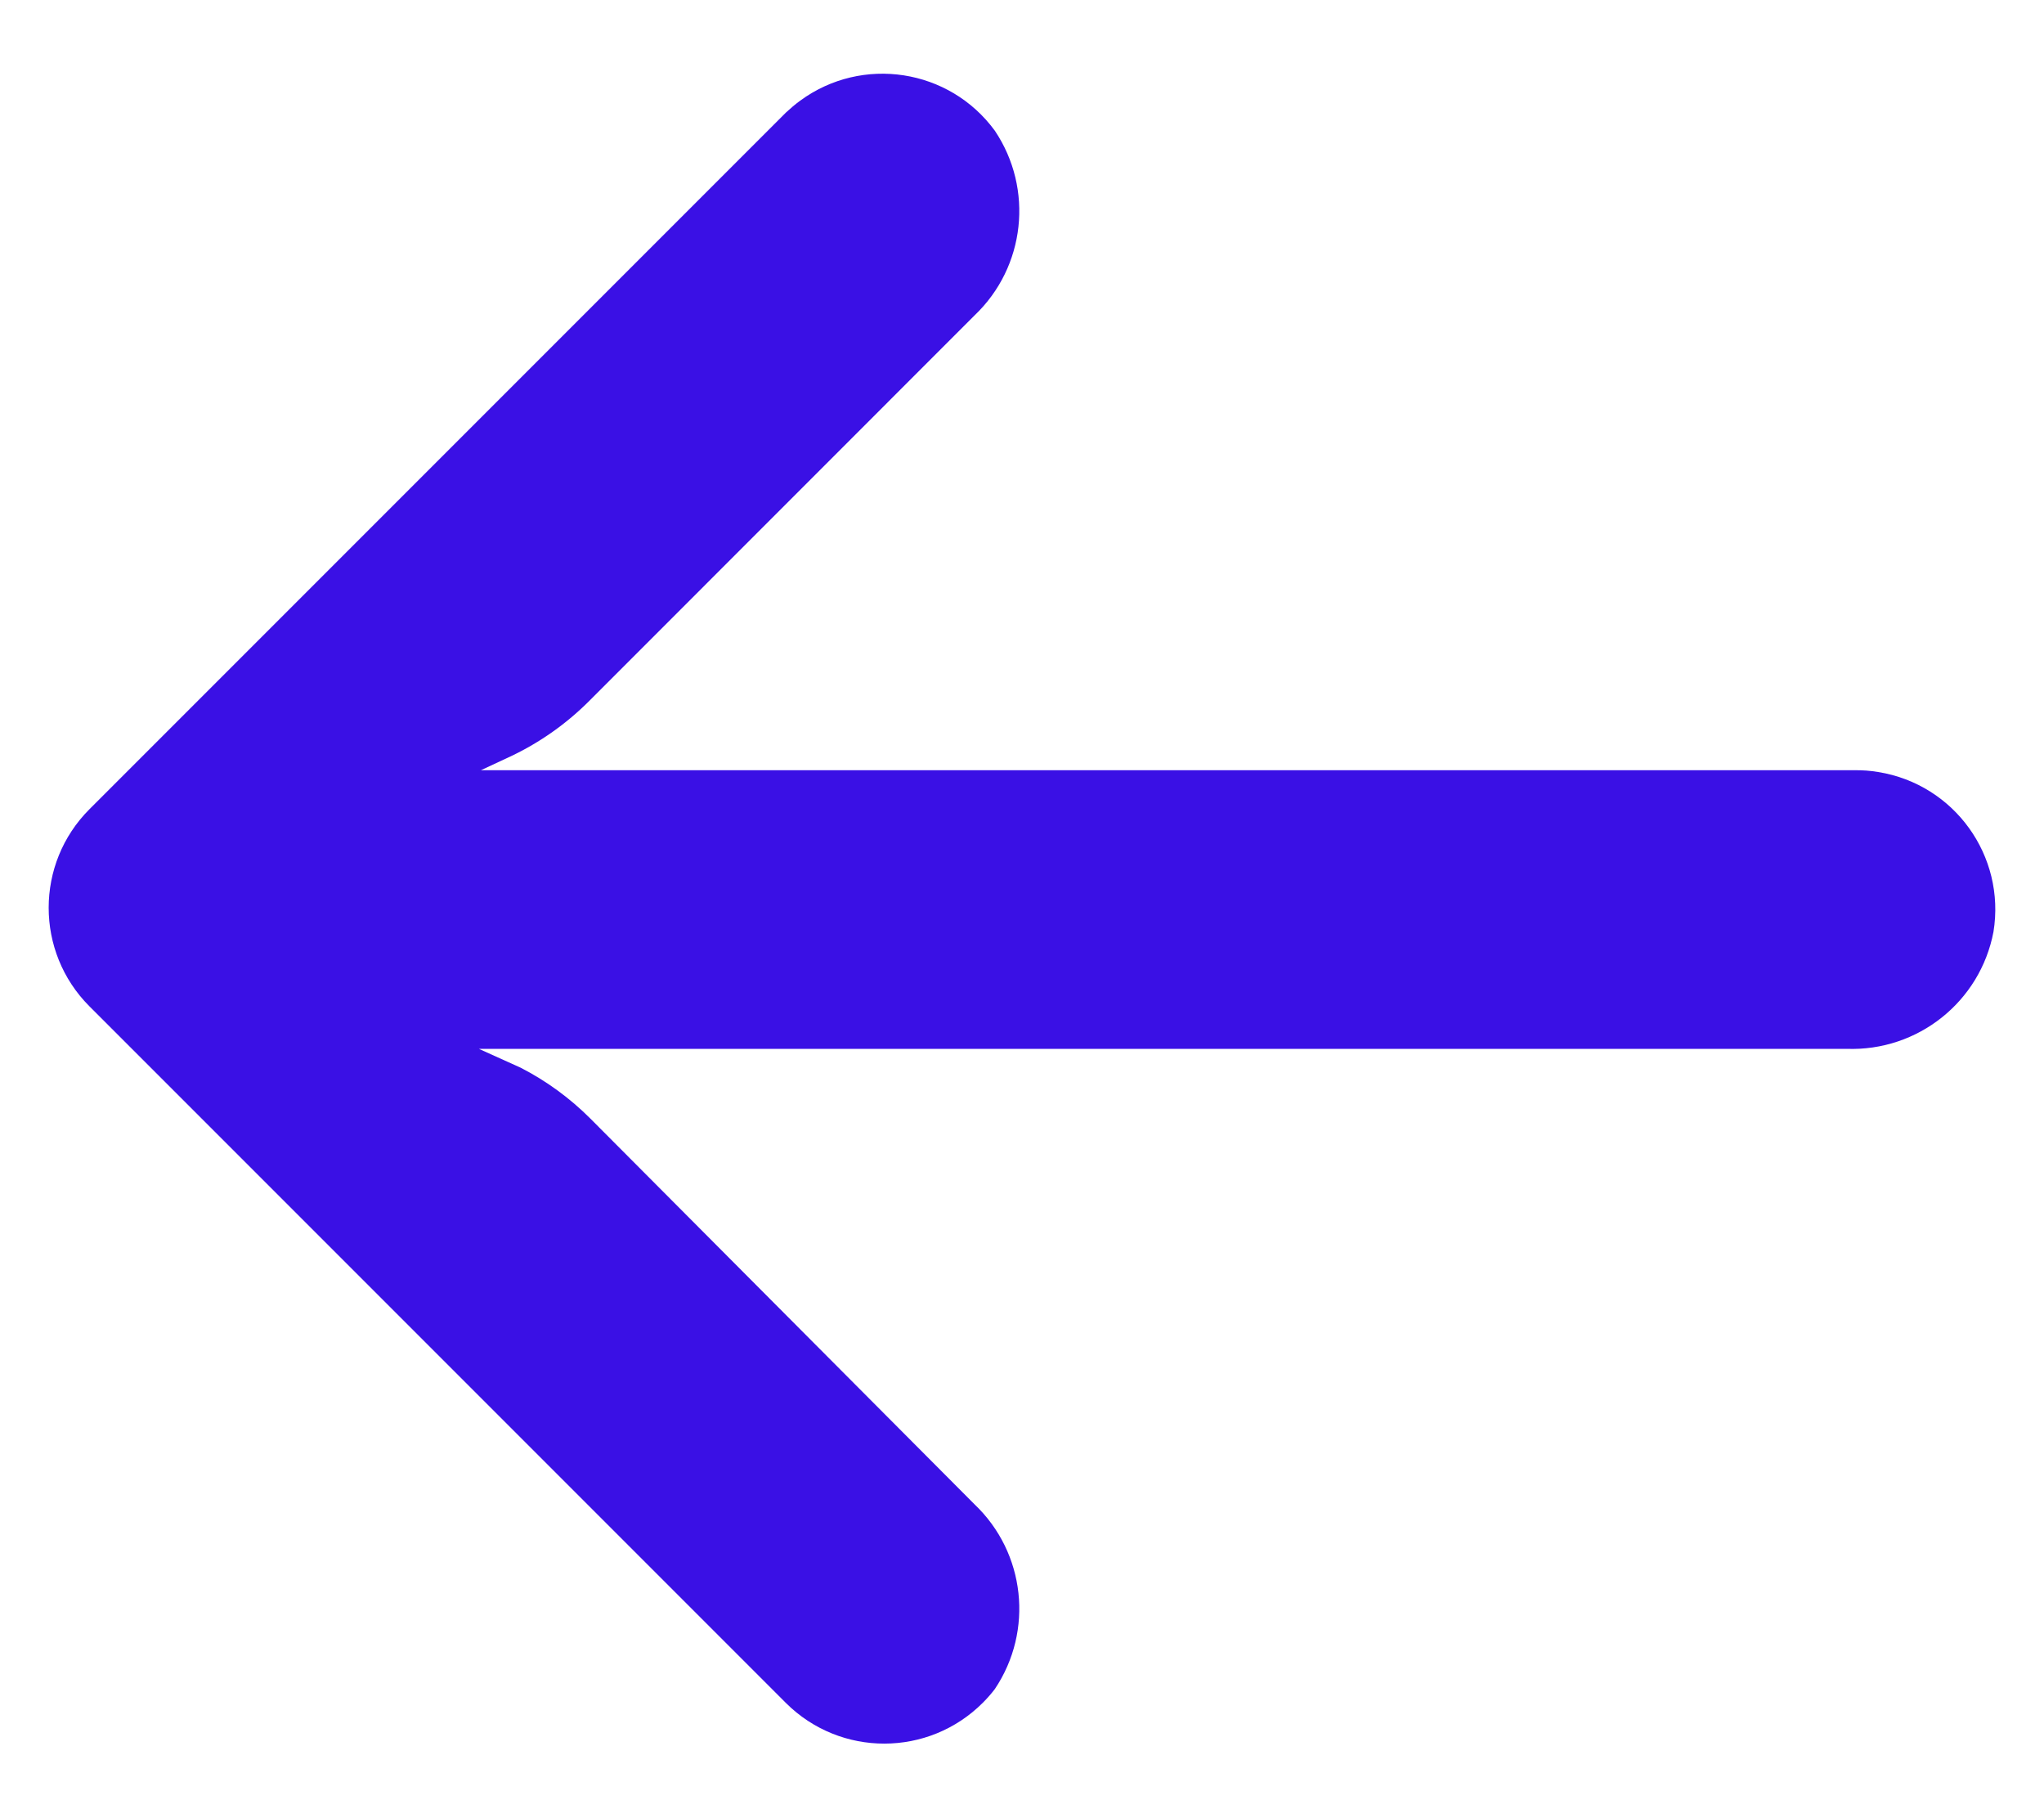
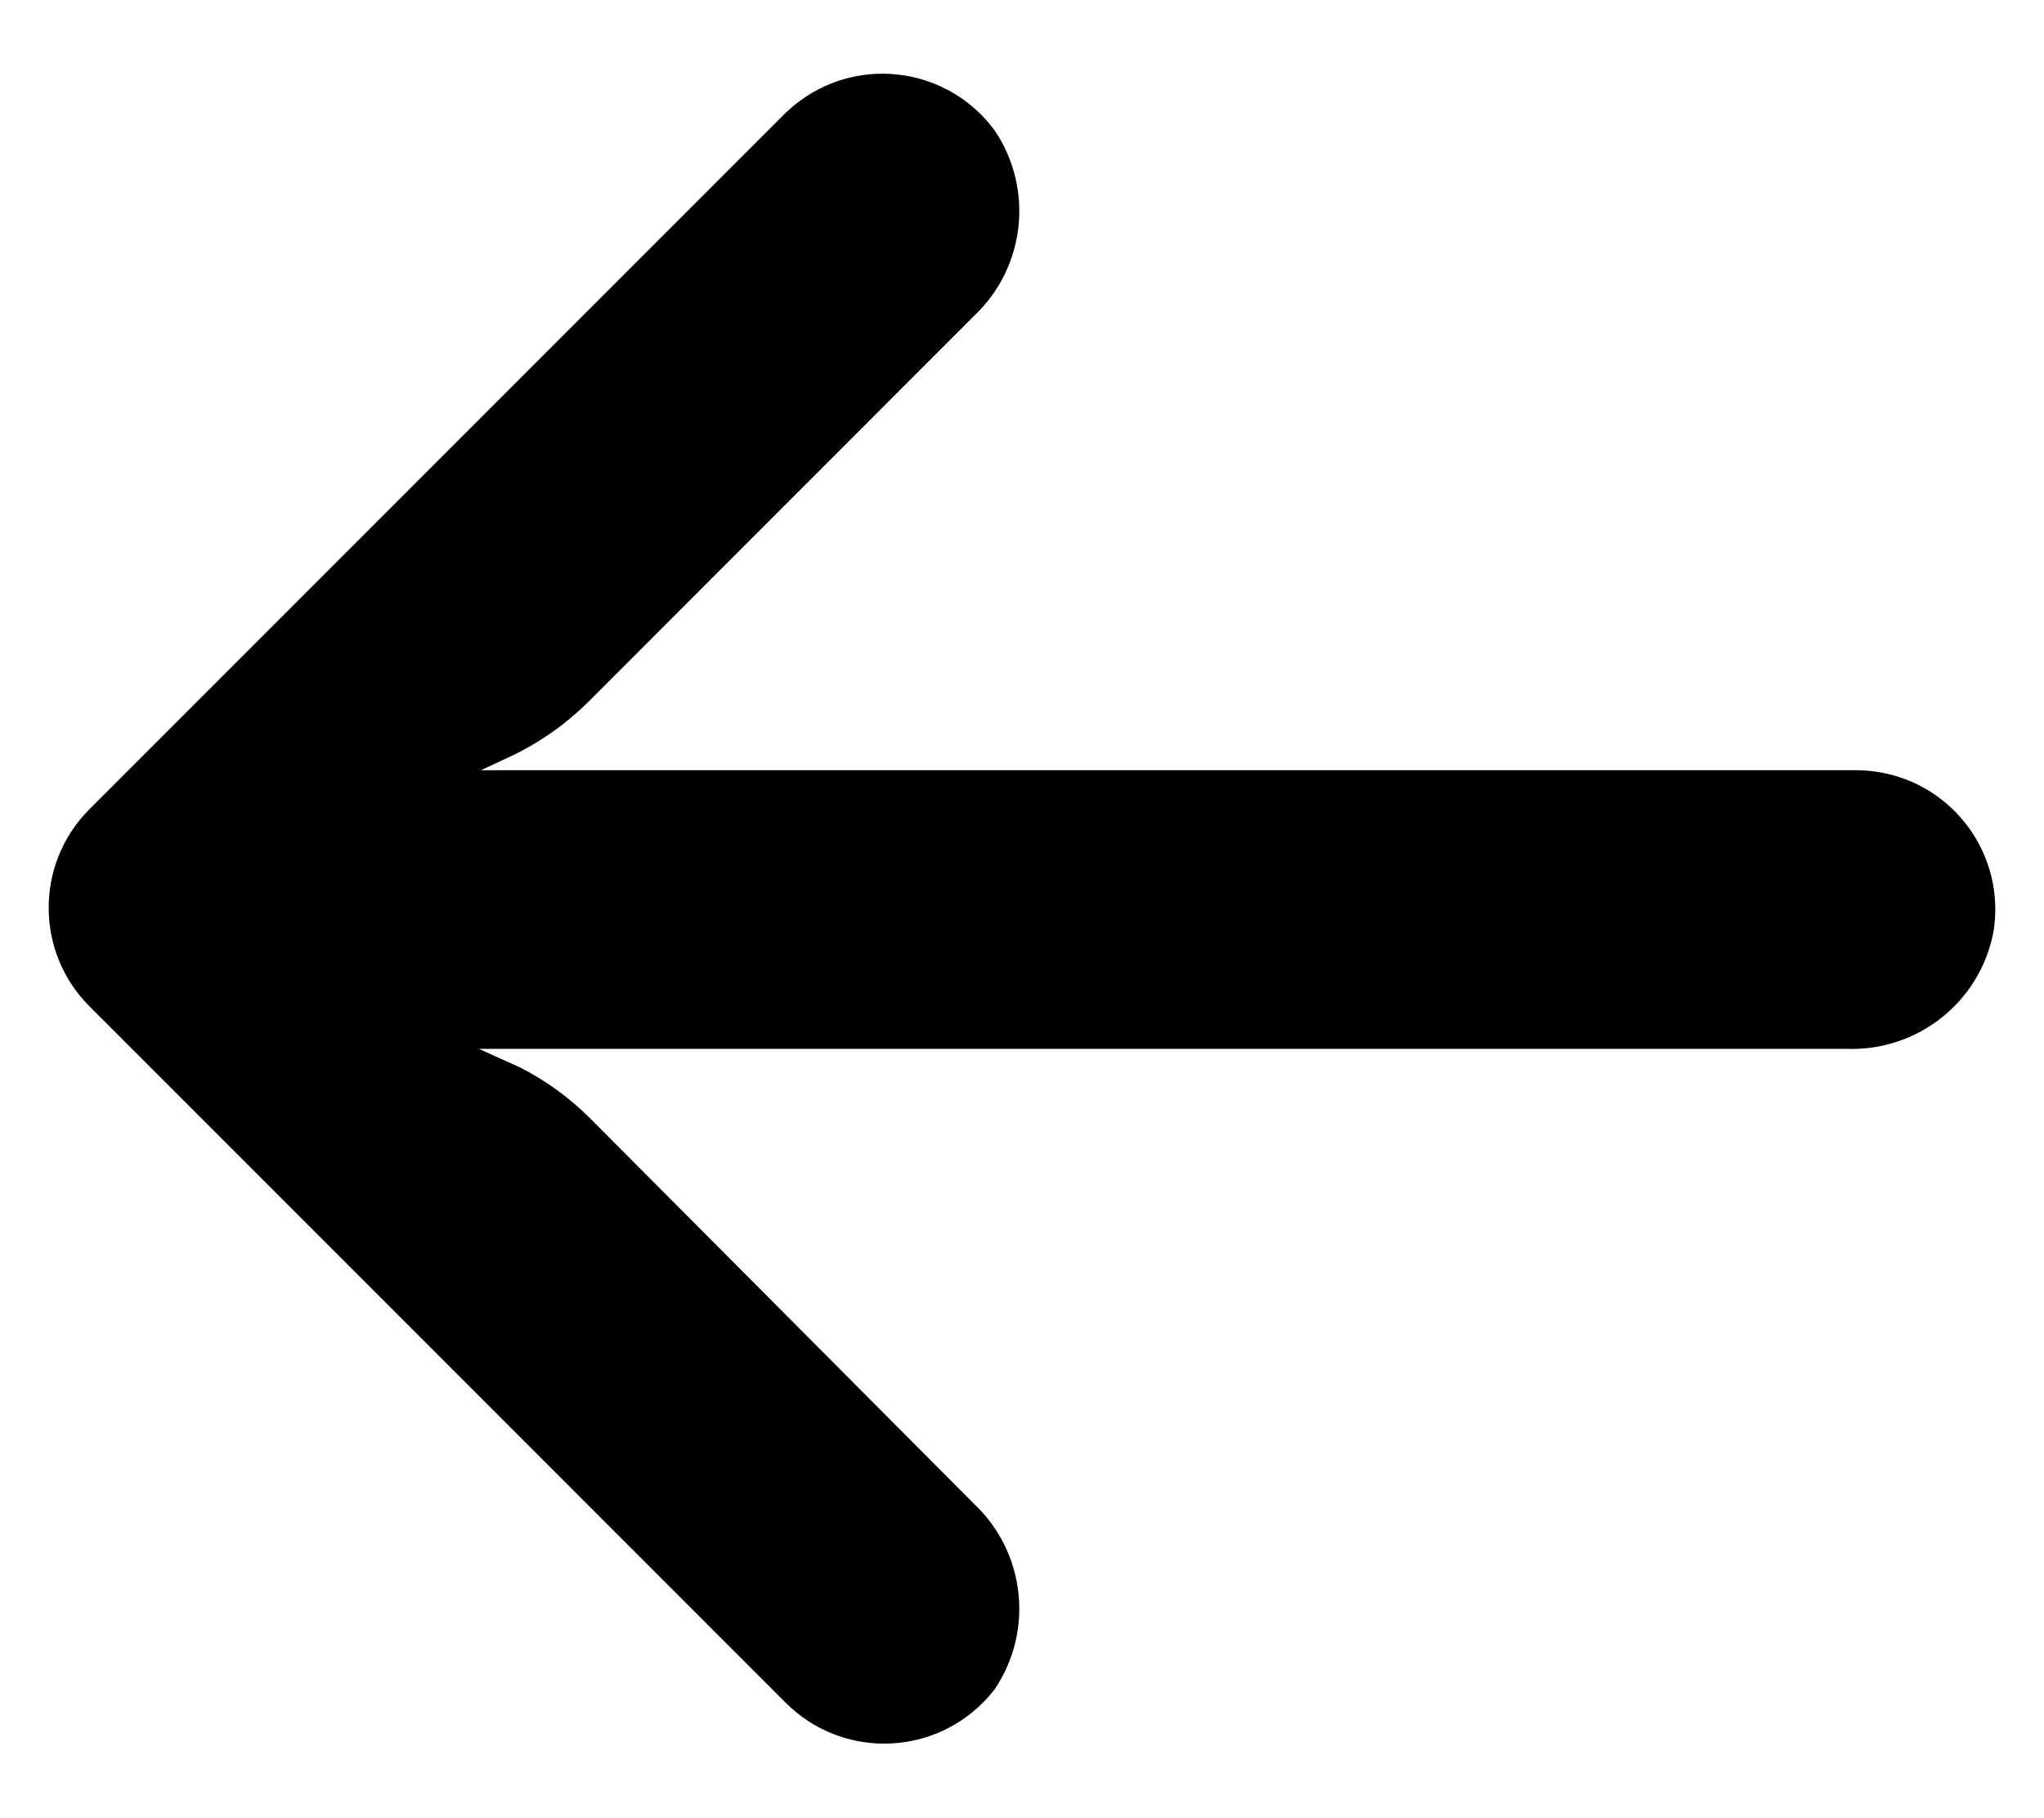
- <svg xmlns="http://www.w3.org/2000/svg" width="18" height="16" viewBox="0 0 18 16" fill="#3A10E5">
-   <path d="M16.541 6.797C16.471 6.785 16.4 6.78 16.329 6.781H4.235L4.499 6.658C4.756 6.536 4.991 6.37 5.192 6.168L8.583 2.776C9.03 2.35 9.105 1.664 8.761 1.151C8.361 0.604 7.593 0.486 7.047 0.886C7.003 0.918 6.961 0.954 6.921 0.991L0.788 7.124C0.309 7.603 0.309 8.38 0.787 8.859C0.788 8.859 0.788 8.86 0.788 8.86L6.921 14.993C7.401 15.471 8.177 15.47 8.656 14.99C8.693 14.953 8.729 14.912 8.761 14.87C9.105 14.357 9.03 13.671 8.583 13.245L5.198 9.847C5.018 9.667 4.811 9.516 4.585 9.4L4.217 9.234H16.261C16.888 9.257 17.438 8.82 17.555 8.204C17.664 7.535 17.21 6.905 16.541 6.797Z" fill="#3A10E5" />
+ <svg xmlns="http://www.w3.org/2000/svg" width="18" height="16" viewBox="0 0 18 16" fill="transparent">
+   <path d="M16.541 6.797C16.471 6.785 16.4 6.78 16.329 6.781H4.235L4.499 6.658C4.756 6.536 4.991 6.37 5.192 6.168L8.583 2.776C9.03 2.35 9.105 1.664 8.761 1.151C8.361 0.604 7.593 0.486 7.047 0.886C7.003 0.918 6.961 0.954 6.921 0.991L0.788 7.124C0.309 7.603 0.309 8.38 0.787 8.859C0.788 8.859 0.788 8.86 0.788 8.86L6.921 14.993C7.401 15.471 8.177 15.47 8.656 14.99C8.693 14.953 8.729 14.912 8.761 14.87C9.105 14.357 9.03 13.671 8.583 13.245L5.198 9.847C5.018 9.667 4.811 9.516 4.585 9.4L4.217 9.234H16.261C16.888 9.257 17.438 8.82 17.555 8.204C17.664 7.535 17.21 6.905 16.541 6.797Z" fill="currentColor" />
</svg>
